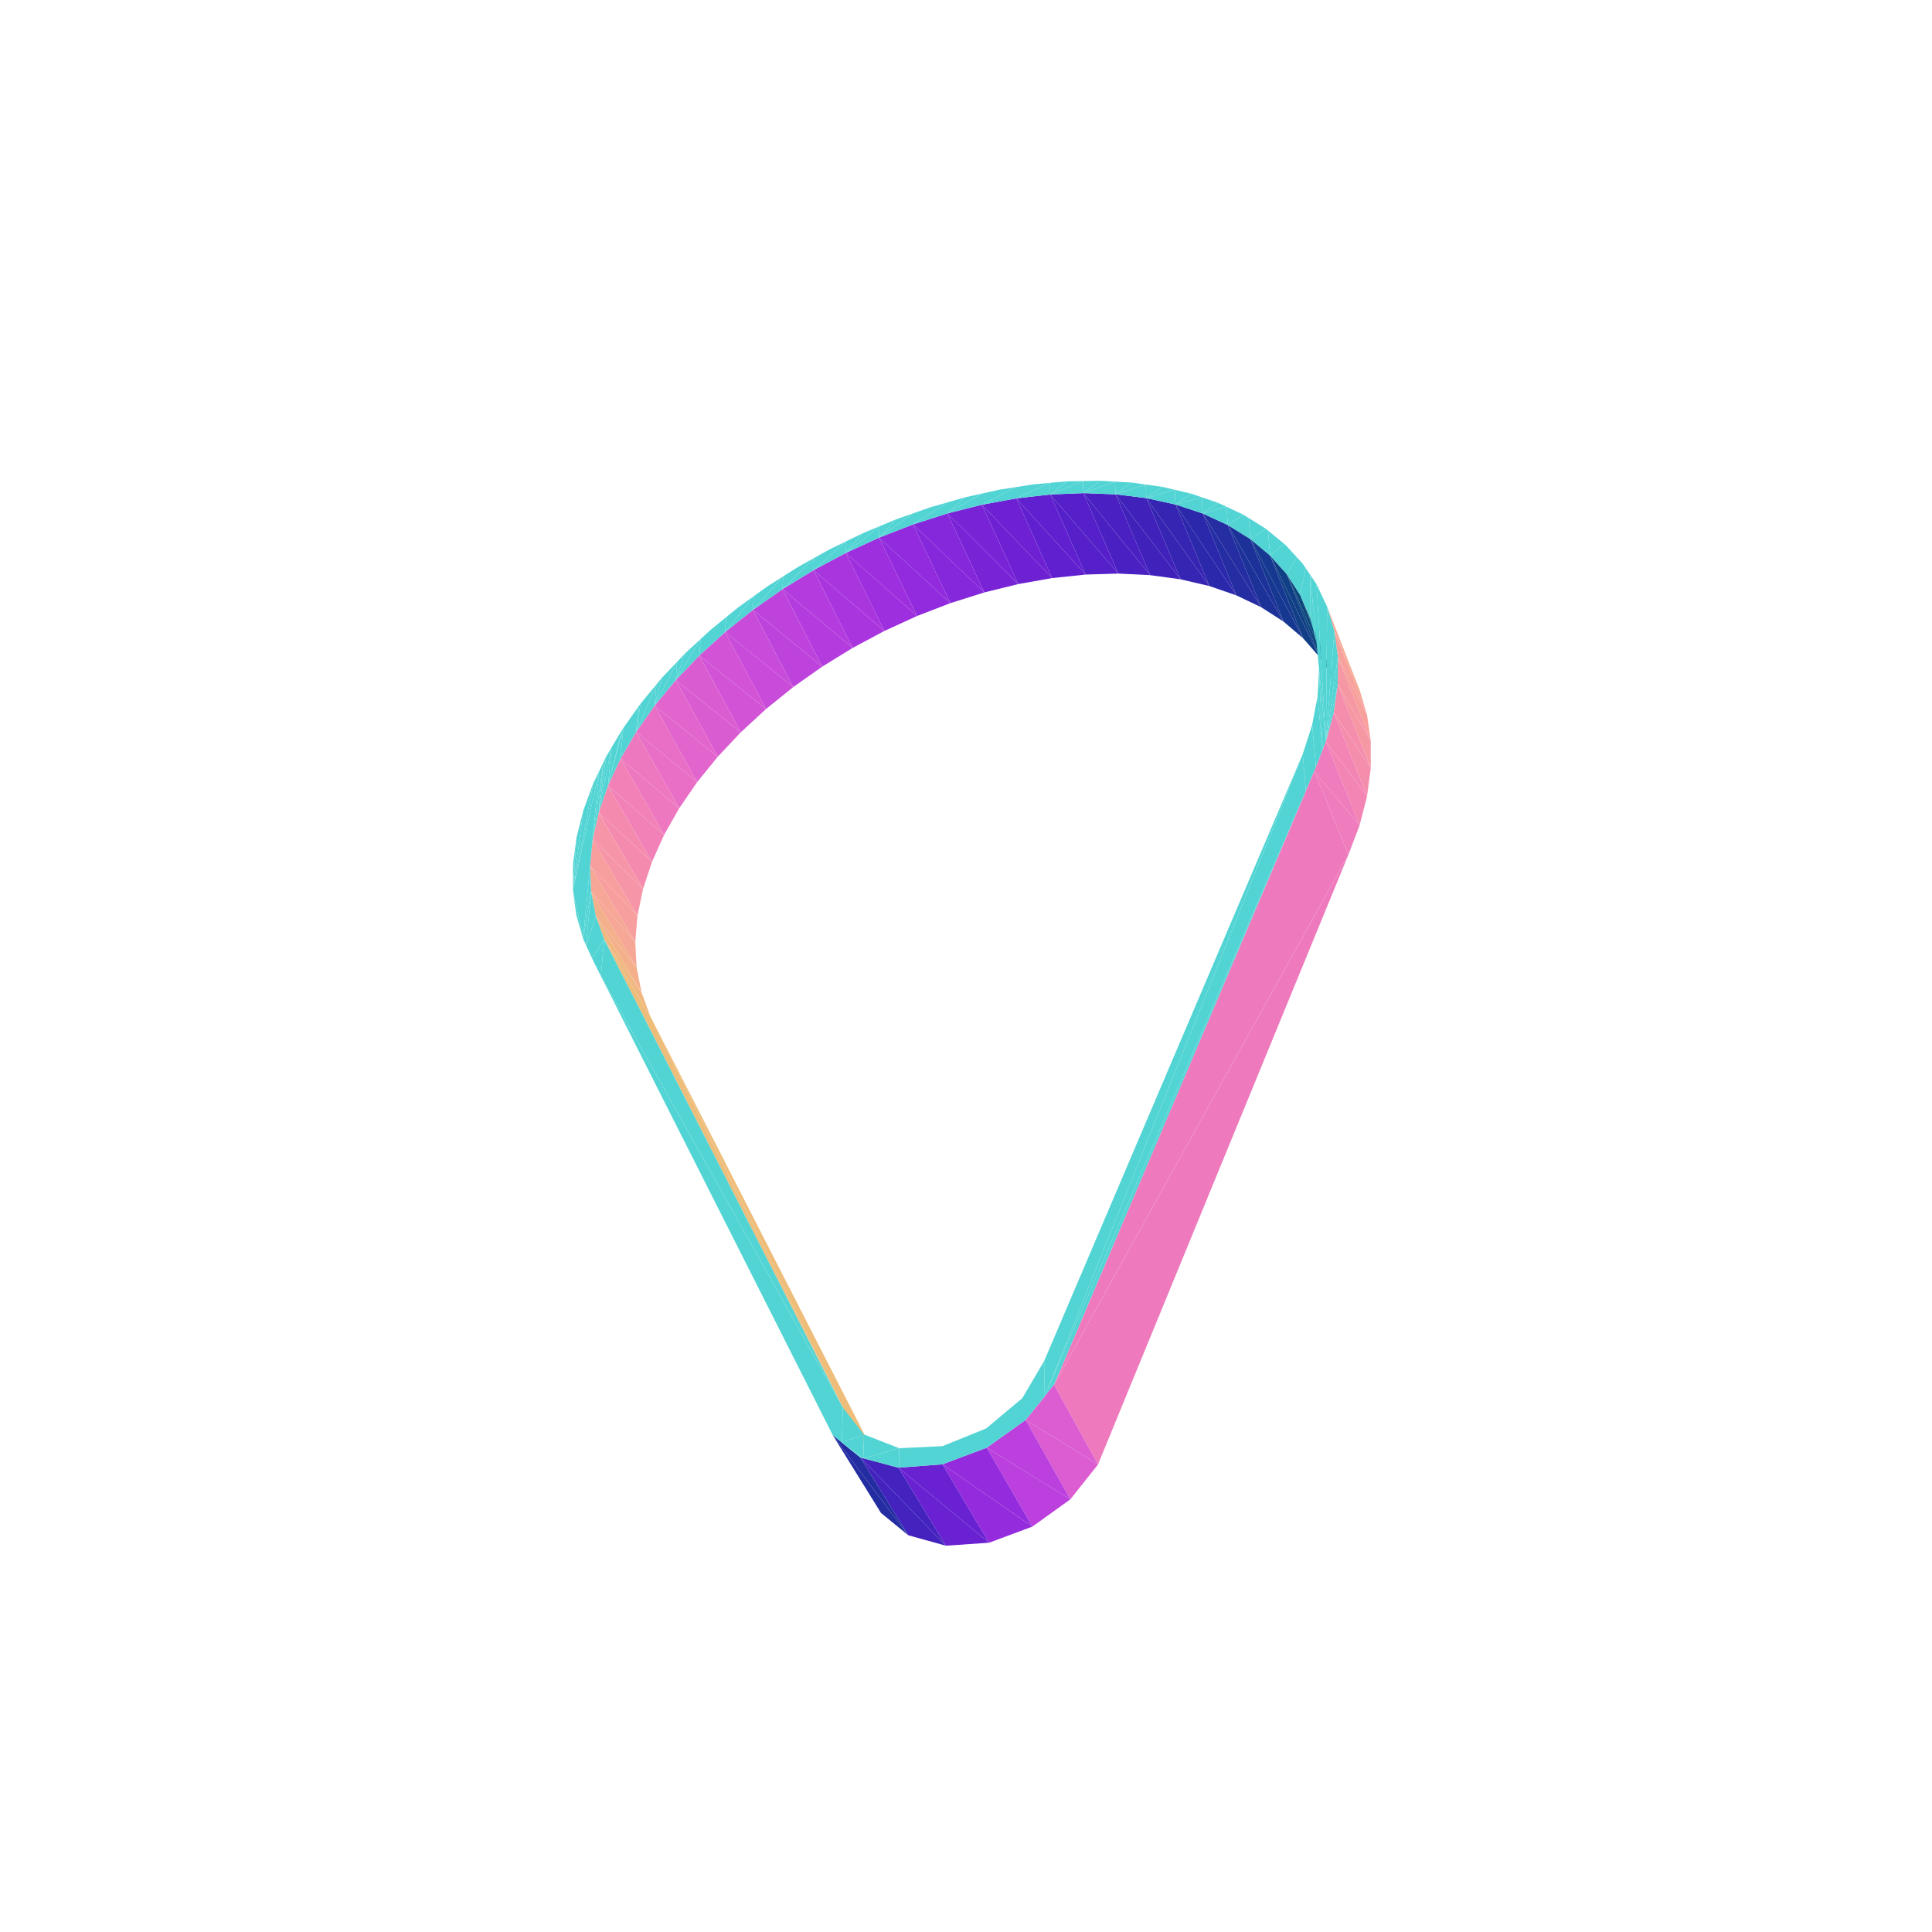
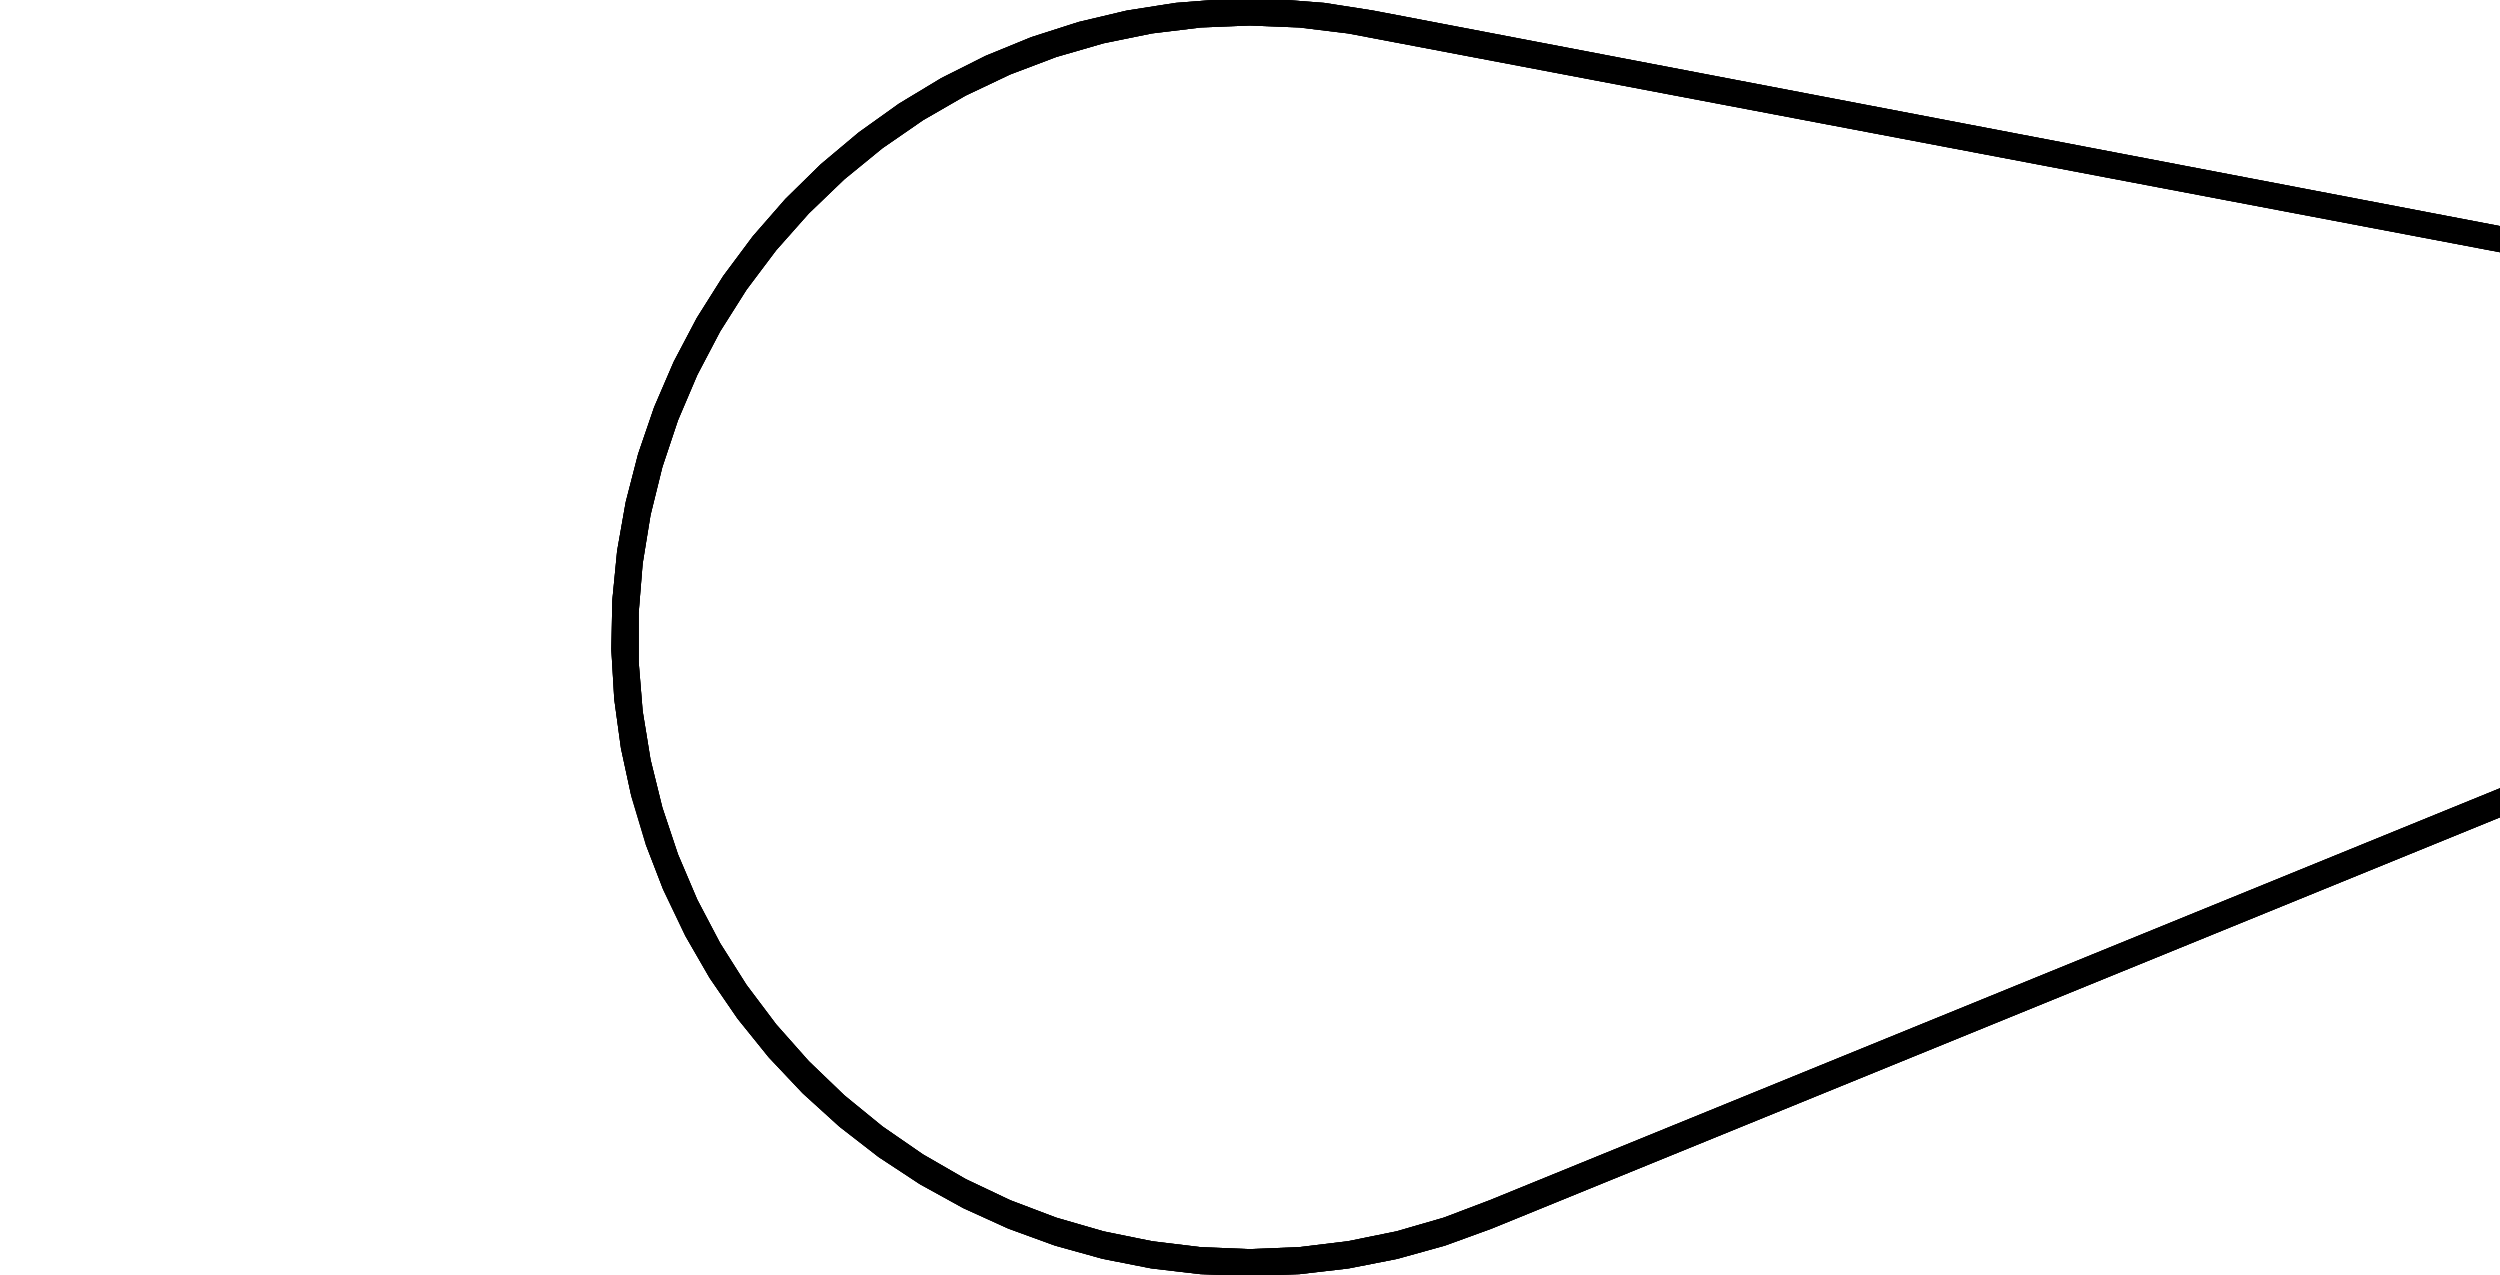
- <svg xmlns="http://www.w3.org/2000/svg" viewBox="-250 -250 500 500" width="500" height="500">
-   <path d="M-21.129,-86.706L-39.456,-102.442L-29.334,-82.324z" style="fill:rgb(169,53,222)" />
-   <path d="M-12.67,-90.58L-31.102,-106.899L-21.129,-86.706z" style="fill:rgb(157,47,222)" />
-   <path d="M-29.334,-82.324L-47.489,-97.519L-37.218,-77.47z" style="fill:rgb(180,60,222)" />
-   <path d="M-4.027,-93.913L-22.497,-110.853L-12.67,-90.58z" style="fill:rgb(145,43,221)" />
-   <path d="M-37.218,-77.47L-55.135,-92.168L-44.714,-72.183z" style="fill:rgb(190,67,220)" />
-   <path d="M4.73,-96.677L-13.71,-114.271L-4.027,-93.913z" style="fill:rgb(133,39,219)" />
-   <path d="M-44.714,-72.183L-62.329,-86.432L-51.758,-66.505z" style="fill:rgb(200,75,217)" />
-   <path d="M13.527,-98.844L-4.815,-117.122L4.73,-96.677z" style="fill:rgb(121,35,215)" />
-   <path d="M-21.129,-86.706L-31.102,-106.899L-39.456,-102.442z" style="fill:rgb(169,53,222)" />
-   <path d="M-12.67,-90.58L-22.497,-110.853L-31.102,-106.899z" style="fill:rgb(157,47,222)" />
-   <path d="M-29.334,-82.324L-39.456,-102.442L-47.489,-97.519z" style="fill:rgb(180,60,222)" />
-   <path d="M-51.758,-66.505L-69.008,-80.357L-58.289,-60.482z" style="fill:rgb(210,83,214)" />
-   <path d="M22.292,-100.392L4.117,-119.38L13.527,-98.844z" style="fill:rgb(109,33,211)" />
-   <path d="M-4.027,-93.913L-13.71,-114.271L-22.497,-110.853z" style="fill:rgb(145,43,221)" />
-   <path d="M-37.218,-77.47L-47.489,-97.519L-55.135,-92.168z" style="fill:rgb(190,67,220)" />
-   <path d="M4.73,-96.677L-4.815,-117.122L-13.71,-114.271z" style="fill:rgb(133,39,219)" />
-   <path d="M-44.714,-72.183L-55.135,-92.168L-62.329,-86.432z" style="fill:rgb(200,75,217)" />
-   <path d="M-39.456,-102.442L-31.001,-109.915L-35.301,-107.826zM-39.456,-102.442L-35.301,-107.826L-39.324,-105.583zM-31.102,-106.899L-26.794,-111.959L-31.001,-109.915z" style="fill:rgb(83,212,212)" />
-   <path d="M-58.289,-60.482L-75.112,-73.99L-64.247,-54.16z" style="fill:rgb(218,92,209)" />
-   <path d="M-31.102,-106.899L-22.426,-113.784L-26.794,-111.959zM-47.489,-97.519L-39.324,-105.583L-43.547,-103.227zM-47.489,-97.519L-43.547,-103.227L-47.322,-100.83zM-22.497,-110.853L-18.089,-115.596L-22.426,-113.784z" style="fill:rgb(83,212,212)" />
-   <path d="M30.95,-101.303L13.011,-121.022L22.292,-100.392z" style="fill:rgb(97,32,207)" />
-   <path d="M-39.456,-102.442L-31.102,-106.899L-31.001,-109.915zM-22.497,-110.853L-13.668,-117.152L-18.089,-115.596zM-31.102,-106.899L-22.497,-110.853L-22.426,-113.784zM-47.489,-97.519L-39.456,-102.442L-39.324,-105.583z" style="fill:rgb(83,212,212)" />
-   <path d="M13.527,-98.844L4.117,-119.38L-4.815,-117.122z" style="fill:rgb(121,35,215)" />
-   <path d="M-55.135,-92.168L-47.322,-100.83L-51.47,-98.196zM-55.135,-92.168L-51.47,-98.196L-54.93,-95.706z" style="fill:rgb(83,212,212)" />
-   <path d="M-51.758,-66.505L-62.329,-86.432L-69.008,-80.357z" style="fill:rgb(210,83,214)" />
-   <path d="M-13.71,-114.271L-9.249,-118.707L-13.668,-117.152zM-22.497,-110.853L-13.71,-114.271L-13.668,-117.152zM-55.135,-92.168L-47.489,-97.519L-47.322,-100.83zM-13.71,-114.271L-4.8,-119.985L-9.249,-118.707zM-62.329,-86.432L-54.93,-95.706L-59.013,-92.768zM-62.329,-86.432L-59.013,-92.768L-62.079,-90.269z" style="fill:rgb(83,212,212)" />
-   <path d="M-64.247,-54.16L-80.581,-67.382L-69.575,-47.59z" style="fill:rgb(225,101,204)" />
-   <path d="M-4.815,-117.122L-0.34,-121.267L-4.8,-119.985zM-13.71,-114.271L-4.815,-117.122L-4.8,-119.985zM-62.329,-86.432L-55.135,-92.168L-54.93,-95.706z" style="fill:rgb(83,212,212)" />
-   <path d="M22.292,-100.392L13.011,-121.022L4.117,-119.38z" style="fill:rgb(109,33,211)" />
-   <path d="M39.425,-101.56L21.791,-122.027L30.95,-101.303z" style="fill:rgb(85,32,201)" />
-   <path d="M-4.815,-117.122L4.105,-122.258L-0.34,-121.267z" style="fill:rgb(83,212,212)" />
-   <path d="M-58.289,-60.482L-69.008,-80.357L-75.112,-73.99z" style="fill:rgb(218,92,209)" />
-   <path d="M-69.008,-80.357L-62.079,-90.269L-66.115,-86.981zM-4.815,-117.122L4.117,-119.38L4.105,-122.258zM-69.008,-80.357L-66.115,-86.981L-68.704,-84.588zM-69.008,-80.357L-62.329,-86.432L-62.079,-90.269zM4.117,-119.38L8.571,-123.253L4.105,-122.258zM4.117,-119.38L12.97,-123.946L8.571,-123.253z" style="fill:rgb(83,212,212)" />
-   <path d="M30.95,-101.303L21.791,-122.027L13.011,-121.022z" style="fill:rgb(97,32,207)" />
-   <path d="M-69.575,-47.59L-85.362,-60.588L-74.22,-40.828z" style="fill:rgb(232,110,198)" />
-   <path d="M-75.112,-73.99L-68.704,-84.588L-72.721,-80.878z" style="fill:rgb(83,212,212)" />
-   <path d="M-64.247,-54.16L-75.112,-73.99L-80.581,-67.382z" style="fill:rgb(225,101,204)" />
-   <path d="M47.641,-101.154L30.38,-122.38L39.425,-101.56z" style="fill:rgb(74,32,194)" />
-   <path d="M4.117,-119.38L13.011,-121.022L12.97,-123.946zM-75.112,-73.99L-69.008,-80.357L-68.704,-84.588zM-75.112,-73.99L-72.721,-80.878L-74.742,-78.749zM13.011,-121.022L17.419,-124.647L12.97,-123.946zM13.011,-121.022L21.719,-125.033L17.419,-124.647zM-80.581,-67.382L-74.742,-78.749L-78.775,-74.5z" style="fill:rgb(83,212,212)" />
-   <path d="M39.425,-101.56L30.38,-122.38L21.791,-122.027z" style="fill:rgb(85,32,201)" />
-   <path d="M13.011,-121.022L21.791,-122.027L21.719,-125.033z" style="fill:rgb(83,212,212)" />
-   <path d="M-69.575,-47.59L-80.581,-67.382L-85.362,-60.588z" style="fill:rgb(232,110,198)" />
-   <path d="M-80.581,-67.382L-75.112,-73.99L-74.742,-78.749zM-80.581,-67.382L-78.775,-74.5L-80.128,-72.862z" style="fill:rgb(83,212,212)" />
-   <path d="M-74.22,-40.828L-89.402,-53.665L-78.131,-33.929z" style="fill:rgb(237,120,191)" />
-   <path d="M21.791,-122.027L26.133,-125.429L21.719,-125.033z" style="fill:rgb(83,212,212)" />
-   <path d="M55.52,-100.079L38.701,-122.069L47.641,-101.154z" style="fill:rgb(64,34,187)" />
-   <path d="M21.791,-122.027L30.276,-125.507L26.133,-125.429zM-85.362,-60.588L-80.128,-72.862L-84.227,-67.895z" style="fill:rgb(83,212,212)" />
-   <path d="M47.641,-101.154L38.701,-122.069L30.38,-122.38z" style="fill:rgb(74,32,194)" />
-   <path d="M-85.362,-60.588L-80.581,-67.382L-80.128,-72.862zM21.791,-122.027L30.38,-122.38L30.276,-125.507zM-85.362,-60.588L-84.227,-67.895L-84.796,-67.092z" style="fill:rgb(83,212,212)" />
-   <path d="M-74.22,-40.828L-85.362,-60.588L-89.402,-53.665z" style="fill:rgb(237,120,191)" />
-   <path d="M30.38,-122.38L34.644,-125.588L30.276,-125.507z" style="fill:rgb(83,212,212)" />
-   <path d="M-78.131,-33.929L-92.655,-46.672L-81.262,-26.954z" style="fill:rgb(241,129,183)" />
-   <path d="M30.38,-122.38L38.562,-125.363L34.644,-125.588z" style="fill:rgb(83,212,212)" />
-   <path d="M62.987,-98.333L46.677,-121.087L55.52,-100.079z" style="fill:rgb(54,37,179)" />
-   <path d="M-89.402,-53.665L-84.796,-67.092L-88.684,-61.595zM-89.402,-53.665L-85.362,-60.588L-84.796,-67.092zM30.38,-122.38L38.701,-122.069L38.562,-125.363z" style="fill:rgb(83,212,212)" />
-   <path d="M55.52,-100.079L46.677,-121.087L38.701,-122.069z" style="fill:rgb(64,34,187)" />
-   <path d="M38.701,-122.069L42.884,-125.114L38.562,-125.363z" style="fill:rgb(83,212,212)" />
-   <path d="M-78.131,-33.929L-89.402,-53.665L-92.655,-46.672z" style="fill:rgb(241,129,183)" />
-   <path d="M-92.655,-46.672L-88.684,-61.595L-89.026,-61.111z" style="fill:rgb(83,212,212)" />
-   <path d="M-81.262,-26.954L-95.076,-39.673L-83.572,-19.964z" style="fill:rgb(244,139,175)" />
-   <path d="M38.701,-122.069L46.499,-124.604L42.884,-125.114zM-92.655,-46.672L-89.026,-61.111L-91.735,-56.543z" style="fill:rgb(83,212,212)" />
-   <path d="M69.966,-95.921L54.23,-119.432L62.987,-98.333z" style="fill:rgb(44,40,171)" />
-   <path d="M-92.655,-46.672L-89.402,-53.665L-88.684,-61.595zM38.701,-122.069L46.677,-121.087L46.499,-124.604z" style="fill:rgb(83,212,212)" />
-   <path d="M62.987,-98.333L54.23,-119.432L46.677,-121.087z" style="fill:rgb(54,37,179)" />
-   <path d="M46.677,-121.087L50.781,-124L46.499,-124.604zM-95.076,-39.673L-91.735,-56.543L-93.124,-54.2z" style="fill:rgb(83,212,212)" />
-   <path d="M-81.262,-26.954L-92.655,-46.672L-95.076,-39.673z" style="fill:rgb(244,139,175)" />
-   <path d="M-95.076,-39.673L-93.124,-54.2L-93.838,-52.713zM46.677,-121.087L54.006,-123.244L50.781,-124z" style="fill:rgb(83,212,212)" />
-   <path d="M-83.572,-19.964L-96.63,-32.73L-85.024,-13.024z" style="fill:rgb(246,149,167)" />
-   <path d="M-95.076,-39.673L-92.655,-46.672L-91.735,-56.543z" style="fill:rgb(83,212,212)" />
-   <path d="M76.382,-92.853L61.284,-117.107L69.966,-95.921z" style="fill:rgb(36,45,162)" />
-   <path d="M46.677,-121.087L54.23,-119.432L54.006,-123.244zM-96.63,-32.73L-93.838,-52.713L-94.933,-50.433z" style="fill:rgb(83,212,212)" />
-   <path d="M69.966,-95.921L61.284,-117.107L54.23,-119.432z" style="fill:rgb(44,40,171)" />
-   <path d="M54.23,-119.432L58.266,-122.246L54.006,-123.244z" style="fill:rgb(83,212,212)" />
-   <path d="M-83.572,-19.964L-95.076,-39.673L-96.63,-32.73z" style="fill:rgb(246,149,167)" />
-   <path d="M54.23,-119.432L61.006,-121.31L58.266,-122.246zM-96.63,-32.73L-95.076,-39.673L-93.838,-52.713z" style="fill:rgb(83,212,212)" />
-   <path d="M-85.024,-13.024L-97.283,-25.912L-85.588,-6.201z" style="fill:rgb(247,158,158)" />
-   <path d="M-101.727,-19.679L-94.933,-50.433L-96.479,-47.214zM54.23,-119.432L61.284,-117.107L61.006,-121.31z" style="fill:rgb(83,212,212)" />
-   <path d="M82.163,-89.145L67.763,-114.122L76.382,-92.853z" style="fill:rgb(29,50,153)" />
-   <path d="M76.382,-92.853L67.763,-114.122L61.284,-117.107z" style="fill:rgb(36,45,162)" />
-   <path d="M61.284,-117.107L65.268,-119.853L61.006,-121.31zM-101.727,-19.679L-96.479,-47.214L-99.05,-40.21z" style="fill:rgb(83,212,212)" />
-   <path d="M-85.024,-13.024L-96.63,-32.73L-97.283,-25.912z" style="fill:rgb(247,158,158)" />
-   <path d="M61.284,-117.107L67.418,-118.846L65.268,-119.853z" style="fill:rgb(83,212,212)" />
-   <path d="M-85.588,-6.201L-97.012,-19.286L-85.241,0.437z" style="fill:rgb(246,167,149)" />
-   <path d="M61.284,-117.107L67.763,-114.122L67.418,-118.846zM-101.727,-19.679L-99.05,-40.21L-100.801,-33.245z" style="fill:rgb(83,212,212)" />
-   <path d="M87.239,-84.822L73.594,-110.491L82.163,-89.145z" style="fill:rgb(22,56,144)" />
-   <path d="M67.763,-114.122L71.72,-116.831L67.418,-118.846z" style="fill:rgb(83,212,212)" />
-   <path d="M82.163,-89.145L73.594,-110.491L67.763,-114.122z" style="fill:rgb(29,50,153)" />
-   <path d="M-85.588,-6.201L-97.283,-25.912L-97.012,-19.286z" style="fill:rgb(246,167,149)" />
-   <path d="M67.763,-114.122L73.163,-115.931L71.72,-116.831zM-101.727,-19.679L-100.801,-33.245L-101.701,-26.381zM67.763,-114.122L73.594,-110.491L73.163,-115.931z" style="fill:rgb(83,212,212)" />
-   <path d="M-85.241,0.437L-95.799,-12.923L-83.968,6.82z" style="fill:rgb(244,175,139)" />
-   <path d="M-101.727,-19.679L-99.092,-7.039L-94.933,-50.433z" style="fill:rgb(83,212,212)" />
-   <path d="M91.545,-79.913L78.705,-106.237L87.239,-84.822z" style="fill:rgb(17,63,134)" />
-   <path d="M73.594,-110.491L77.553,-113.194L73.163,-115.931z" style="fill:rgb(83,212,212)" />
-   <path d="M87.239,-84.822L78.705,-106.237L73.594,-110.491z" style="fill:rgb(22,56,144)" />
-   <path d="M-85.241,0.437L-97.012,-19.286L-95.799,-12.923z" style="fill:rgb(244,175,139)" />
-   <path d="M73.594,-110.491L78.162,-112.693L77.553,-113.194zM73.594,-110.491L78.705,-106.237L78.162,-112.693z" style="fill:rgb(83,212,212)" />
-   <path d="M-83.968,6.82L-93.637,-6.892L-81.762,12.879z" style="fill:rgb(241,183,129)" />
-   <path d="M95.02,-74.456L83.032,-101.39L91.545,-79.913z" style="fill:rgb(13,71,125)" />
-   <path d="M78.705,-106.237L82.336,-109.262L78.162,-112.693zM-99.092,-7.039L-97.012,-19.286L-97.283,-25.912z" style="fill:rgb(83,212,212)" />
-   <path d="M91.545,-79.913L83.032,-101.39L78.705,-106.237z" style="fill:rgb(17,63,134)" />
-   <path d="M-83.968,6.82L-95.799,-12.923L-93.637,-6.892z" style="fill:rgb(241,183,129)" />
-   <path d="M-101.727,-19.679L-100.858,-13.203L-99.092,-7.039zM83.032,-101.39L82.704,-108.96L82.336,-109.262zM78.705,-106.237L83.032,-101.39L82.336,-109.262zM-98.332,-5.378L-95.799,-12.923L-97.012,-19.286zM83.032,-101.39L85.615,-105.786L82.704,-108.96z" style="fill:rgb(83,212,212)" />
-   <path d="M97.611,-68.495L86.512,-95.984L95.02,-74.456z" style="fill:rgb(10,79,115)" />
-   <path d="M-99.092,-7.039L-98.332,-5.378L-97.012,-19.286z" style="fill:rgb(83,212,212)" />
-   <path d="M95.02,-74.456L86.512,-95.984L83.032,-101.39z" style="fill:rgb(13,71,125)" />
-   <path d="M86.512,-95.984L87.111,-104.155L85.615,-105.786zM-99.092,-7.039L-99.084,-7.014L-98.332,-5.378zM83.032,-101.39L86.512,-95.984L85.615,-105.786zM-98.332,-5.378L-96.811,-2.068L-95.799,-12.923zM-96.811,-2.068L-93.637,-6.892L-95.799,-12.923zM86.512,-95.984L87.878,-103.019L87.111,-104.155z" style="fill:rgb(83,212,212)" />
-   <path d="M97.611,-68.495L89.091,-90.065L86.512,-95.984z" style="fill:rgb(10,79,115)" />
-   <path d="M101.902,-71.355L95.325,-86.669L103.781,-65.023z" style="fill:rgb(246,168,147)" />
-   <path d="M89.091,-90.065L89.054,-101.275L87.878,-103.019zM86.512,-95.984L89.091,-90.065L87.878,-103.019zM-96.811,-2.068L-94.496,2.595L-93.637,-6.892zM-96.811,-2.068L-96.402,-1.179L-94.496,2.595z" style="fill:rgb(83,212,212)" />
-   <path d="M101.902,-71.355L93.47,-92.967L95.325,-86.669z" style="fill:rgb(246,168,147)" />
-   <path d="M103.781,-65.023L96.244,-79.968L104.741,-58.301z" style="fill:rgb(247,160,156)" />
-   <path d="M89.091,-90.065L90.721,-83.685L89.054,-101.275z" style="fill:rgb(83,212,212)" />
-   <path d="M103.781,-65.023L95.325,-86.669L96.244,-79.968z" style="fill:rgb(247,160,156)" />
-   <path d="M93.145,-58.104L90.717,-98.811L89.054,-101.275z" style="fill:rgb(83,212,212)" />
-   <path d="M104.741,-58.301L96.197,-72.924L104.753,-51.246z" style="fill:rgb(246,151,164)" />
-   <path d="M93.145,-58.104L93.47,-92.967L90.717,-98.811z" style="fill:rgb(83,212,212)" />
-   <path d="M104.741,-58.301L96.244,-79.968L96.197,-72.924z" style="fill:rgb(246,151,164)" />
-   <path d="M104.753,-51.246L95.164,-65.603L103.796,-43.926z" style="fill:rgb(245,142,173)" />
-   <path d="M93.145,-58.104L95.325,-86.669L93.47,-92.967z" style="fill:rgb(83,212,212)" />
-   <path d="M104.753,-51.246L96.197,-72.924L95.164,-65.603z" style="fill:rgb(245,142,173)" />
-   <path d="M93.145,-58.104L96.244,-79.968L95.325,-86.669z" style="fill:rgb(83,212,212)" />
-   <path d="M103.796,-43.926L93.137,-58.074L101.862,-36.411z" style="fill:rgb(243,133,180)" />
-   <path d="M93.145,-58.104L96.197,-72.924L96.244,-79.968z" style="fill:rgb(83,212,212)" />
-   <path d="M103.796,-43.926L95.164,-65.603L93.137,-58.074z" style="fill:rgb(243,133,180)" />
-   <path d="M92.289,-55.924L91.364,-76.902L90.991,-69.783z" style="fill:rgb(83,212,212)" />
-   <path d="M101.862,-36.411L90.118,-50.415L98.954,-28.778z" style="fill:rgb(239,124,188)" />
-   <path d="M93.145,-58.104L95.164,-65.603L96.197,-72.924zM92.289,-55.924L93.145,-58.104L91.364,-76.902z" style="fill:rgb(83,212,212)" />
-   <path d="M101.862,-36.411L93.137,-58.074L90.118,-50.415z" style="fill:rgb(239,124,188)" />
-   <path d="M90.577,-51.58L90.991,-69.783L89.586,-62.403zM90.577,-51.58L92.289,-55.924L90.991,-69.783z" style="fill:rgb(83,212,212)" />
-   <path d="M-81.762,12.879L-93.637,-6.892L-31.866,114.274z" style="fill:rgb(238,189,122)" />
-   <path d="M92.289,-55.924L93.137,-58.074L93.145,-58.104zM87.981,-45.376L89.586,-62.403L87.145,-54.841zM87.981,-45.376L90.577,-51.58L89.586,-62.403zM87.981,-45.376L90.118,-50.415L90.577,-51.58zM-94.496,2.595L-31.866,114.274L-93.637,-6.892z" style="fill:rgb(83,212,212)" />
-   <path d="M98.954,-28.778L90.118,-50.415L22.804,108.354z" style="fill:rgb(238,122,189)" />
-   <path d="M-81.762,12.879L-31.866,114.274L-19.531,134.414z" style="fill:rgb(238,189,122)" />
-   <path d="M20.385,111.349L87.981,-45.376L87.145,-54.841zM-94.496,2.595L-32.117,123.357L-31.866,114.274zM-94.496,2.595L-34.446,121.483L-32.117,123.357z" style="fill:rgb(83,212,212)" />
-   <path d="M98.954,-28.778L22.804,108.354L34.164,129.009z" style="fill:rgb(238,122,189)" />
-   <path d="M20.385,111.349L87.145,-54.841L20.224,102.243zM20.385,111.349L22.804,108.354L87.981,-45.376z" style="fill:rgb(83,212,212)" />
-   <path d="M-14.934,147.327L-34.446,121.483L-21.992,141.567z" style="fill:rgb(35,45,161)" />
-   <path d="M-5.22,150.024L-27.331,127.208L-14.934,147.327z" style="fill:rgb(67,34,190)" />
-   <path d="M-14.934,147.327L-27.331,127.208L-34.446,121.483z" style="fill:rgb(35,45,161)" />
-   <path d="M-32.117,123.357L-26.425,121.229L-31.866,114.274z" style="fill:rgb(83,212,212)" />
-   <path d="M5.961,149.256L-17.48,129.832L-5.22,150.024z" style="fill:rgb(106,33,210)" />
-   <path d="M34.164,129.009L15.432,117.48L27.007,138.025z" style="fill:rgb(219,93,209)" />
-   <path d="M17.187,145.081L-6.097,128.96L5.961,149.256z" style="fill:rgb(148,44,221)" />
-   <path d="M-32.117,123.357L-26.566,127.412L-26.425,121.229z" style="fill:rgb(83,212,212)" />
-   <path d="M27.007,138.025L5.369,124.662L17.187,145.081z" style="fill:rgb(187,64,221)" />
-   <path d="M-5.22,150.024L-17.48,129.832L-27.331,127.208z" style="fill:rgb(67,34,190)" />
-   <path d="M-32.117,123.357L-27.331,127.208L-26.566,127.412zM-26.566,127.412L-17.303,124.794L-26.425,121.229z" style="fill:rgb(83,212,212)" />
-   <path d="M34.164,129.009L22.804,108.354L15.432,117.48z" style="fill:rgb(219,93,209)" />
-   <path d="M5.961,149.256L-6.097,128.96L-17.48,129.832z" style="fill:rgb(106,33,210)" />
-   <path d="M-26.566,127.412L-17.378,129.824L-17.303,124.794z" style="fill:rgb(83,212,212)" />
-   <path d="M27.007,138.025L15.432,117.48L5.369,124.662z" style="fill:rgb(187,64,221)" />
-   <path d="M17.187,145.081L5.369,124.662L-6.097,128.96z" style="fill:rgb(148,44,221)" />
-   <path d="M-26.566,127.412L-17.48,129.832L-17.378,129.824zM14.647,118.04L20.224,102.243L14.569,111.844zM-17.378,129.824L-6.072,124.258L-17.303,124.794zM14.647,118.04L20.385,111.349L20.224,102.243zM-17.378,129.824L-6.097,128.96L-6.072,124.258zM5.266,124.7L14.569,111.844L5.243,119.664zM-6.097,128.96L5.243,119.664L-6.072,124.258zM5.266,124.7L14.647,118.04L14.569,111.844zM14.647,118.04L15.432,117.48L20.385,111.349zM-6.097,128.96L5.266,124.7L5.243,119.664zM5.266,124.7L5.369,124.662L14.647,118.04z" style="fill:rgb(83,212,212)" />
+ <svg xmlns="http://www.w3.org/2000/svg" baseProfile="tiny" height="51.98mm" width="101.953mm" viewBox="0 0 101.953 51.98" version="1.1" stroke="black" stroke-width=".1" fill="none">
+   <path fill="#000000" stroke="#000000" d="M27.103 36.288 L26.377 34.407 L25.798 32.476 L25.372 30.505 L25.099 28.507 L24.981 26.494 L25.021 24.478 L25.216 22.472 L25.566 20.486 L26.069 18.533 L26.722 16.626 L27.52 14.774 L28.46 12.99 L29.535 11.284 L30.739 9.667 L32.065 8.148 L33.504 6.736 L35.049 5.44 L36.689 4.268 L38.416 3.226 L40.218 2.321 L42.084 1.558 L44.004 0.943 L45.966 0.478 L47.958 0.166 L49.968 0.01 L51.985 0.01 L53.995 0.166 L55.987 0.478 L123.046 13.305 L124.865 14.356 L126.216 15.965 L126.935 17.94 L126.935 20.041 L126.216 22.015 L124.865 23.625 L123.046 24.675 L60.81 50.059 L58.915 50.749 L56.973 51.289 L54.994 51.678 L52.991 51.912 L50.977 51.99 L48.962 51.912 L46.959 51.678 L44.981 51.289 L43.038 50.749 L41.143 50.059 L39.308 49.225 L37.542 48.251 L35.858 47.143 L34.264 45.907 L32.771 44.552 L31.387 43.086 L30.121 41.516 L28.981 39.854 L27.973 38.107 M27.601 34.855 L28.39 36.708 L28.636 37.177 L29.326 38.49 L30.063 39.656 L30.402 40.192 L31.548 41.716 L31.611 41.801 L32.947 43.308 L33.085 43.441 L34.399 44.703 L34.704 44.953 L35.958 45.976 L36.409 46.288 L37.615 47.12 L38.191 47.452 L39.359 48.127 L40.04 48.45 L41.177 48.99 L41.945 49.281 L43.06 49.704 L43.897 49.946 L44.994 50.264 L45.883 50.445 L46.966 50.666 L47.893 50.779 L48.965 50.909 L49.913 50.947 L50.977 50.99 L51.933 50.952 L52.988 50.909 L53.94 50.794 L54.987 50.666 L55.922 50.475 L56.959 50.264 L57.868 50.001 L58.893 49.704 L59.766 49.373 L60.776 48.99 L120.276 24.727 L122.836 23.683 L123.031 23.604 L124.729 22.369 L124.9 22.073 L125.779 20.551 L125.826 20.111 L125.999 18.462 L125.858 18.03 L125.35 16.465 L125.013 16.09 L123.945 14.905 L123.174 14.561 L122.027 14.051 L120.152 13.694 L54.99 1.315 L54.987 1.314 L52.996 1.072 L52.988 1.071 L50.985 0.991 L50.977 0.99 L48.967 1.071 L48.965 1.071 L46.966 1.314 L46.954 1.316 L44.994 1.717 L44.958 1.727 L43.06 2.277 L42.992 2.303 L41.177 2.991 L41.065 3.044 L39.359 3.854 L39.19 3.951 L37.615 4.86 L37.377 5.025 L35.958 6.004 L35.636 6.267 L34.399 7.277 L33.977 7.683 L32.947 8.672 L32.406 9.282 L31.611 10.179 L30.931 11.084 L30.402 11.789 L29.555 13.128 L29.326 13.49 L28.39 15.273 L28.224 15.663 L27.601 17.125 L26.964 19.035 L26.482 20.99 L26.306 22.069 L26.159 22.977 L26.151 23.077 L26.111 23.569 L26.081 23.946 L26.056 24.246 L26.037 24.491 L26.02 24.695 L26.006 24.869 L25.997 24.984 L25.997 25.014 L25.997 25.131 L25.997 25.236 L25.997 25.331 L25.997 25.418 L25.997 25.499 L25.997 25.573 L25.997 25.642 L25.997 26.358 L25.997 26.371 L25.997 26.389 L25.997 26.409 L25.997 26.43 L25.997 26.449 L25.997 26.465 L25.997 26.476 L25.997 26.997 L26.011 27.172 L26.016 27.234 L26.021 27.3 L26.027 27.372 L26.033 27.449 L26.04 27.533 L26.048 27.624 L26.056 27.725 L26.065 27.837 L26.075 27.963 L26.086 28.105 L26.1 28.268 L26.115 28.457 L26.133 28.68 L26.154 28.947 L26.159 29.004 L26.216 29.357 L26.311 29.937 L26.447 30.778 L26.482 30.991 L26.964 32.946 z" />
+   <path fill="#000000" stroke="#000000" d="M25.372 30.505 L25.372 30.505 L25.798 32.476 L25.798 32.476 z" />
+   <path fill="#000000" stroke="#000000" d="M26.377 34.407 L26.377 34.407 L25.798 32.476 L25.798 32.476 z" />
+   <path fill="#000000" stroke="#000000" d="M28.39 36.708 L28.39 36.708 L27.601 34.855 L27.601 34.855 z" />
+   <path fill="#000000" stroke="#000000" d="M30.121 41.516 L30.121 41.516 L31.387 43.086 L31.387 43.086 z" />
+   <path fill="#000000" stroke="#000000" d="M30.402 40.192 L30.402 40.192 L30.063 39.656 L29.326 38.49 L29.326 38.49 L30.063 39.656 z" />
+   <path fill="#000000" stroke="#000000" d="M34.264 45.907 L34.264 45.907 L35.858 47.143 L35.858 47.143 z" />
+   <path fill="#000000" stroke="#000000" d="M34.399 44.703 L34.399 44.703 L34.704 44.953 L35.958 45.976 L35.958 45.976 L34.704 44.953 z" />
+   <path fill="#000000" stroke="#000000" d="M37.542 48.251 L37.542 48.251 L35.858 47.143 L35.858 47.143 z" />
+   <path fill="#000000" stroke="#000000" d="M39.308 49.225 L39.308 49.225 L41.143 50.059 L41.143 50.059 z" />
+   <path fill="#000000" stroke="#000000" d="M43.06 49.704 L43.06 49.704 L43.897 49.946 L44.994 50.264 L44.994 50.264 L43.897 49.946 z" />
+   <path fill="#000000" stroke="#000000" d="M43.038 50.749 L43.038 50.749 L44.981 51.289 L44.981 51.289 z" />
+   <path fill="#000000" stroke="#000000" d="M46.959 51.678 L46.959 51.678 L48.962 51.912 L48.962 51.912 z" />
+   <path fill="#000000" stroke="#000000" d="M46.966 50.666 L46.966 50.666 L47.893 50.779 L48.965 50.909 L48.965 50.909 L47.893 50.779 z" />
+   <path fill="#000000" stroke="#000000" d="M50.977 50.99 L50.977 50.99 L51.933 50.952 L52.988 50.909 L52.988 50.909 L51.933 50.952 z" />
+   <path fill="#000000" stroke="#000000" d="M54.987 50.666 L54.987 50.666 L53.94 50.794 L52.988 50.909 L52.988 50.909 L53.94 50.794 z" />
+   <path fill="#000000" stroke="#000000" d="M50.977 51.99 L50.977 51.99 L52.991 51.912 L52.991 51.912 z" />
+   <path fill="#000000" stroke="#000000" d="M58.893 49.704 L58.893 49.704 L57.868 50.001 L56.959 50.264 L56.959 50.264 L57.868 50.001 z" />
+   <path fill="#000000" stroke="#000000" d="M58.915 50.749 L58.915 50.749 L60.81 50.059 L60.81 50.059 z" />
+   <path fill="#000000" stroke="#000000" d="M60.776 48.99 L60.776 48.99 L59.766 49.373 L58.893 49.704 L58.893 49.704 L59.766 49.373 z" />
+   <path fill="#000000" stroke="#000000" d="M54.987 1.314 L54.987 1.314 L54.99 1.315 L120.152 13.694 L122.027 14.051 L122.027 14.051 L120.152 13.694 L54.99 1.315 z" />
+   <path fill="#000000" stroke="#000000" d="M125.779 20.551 L125.779 20.551 L125.826 20.111 L125.999 18.462 L125.999 18.462 L125.826 20.111 z" />
+   <path fill="#000000" stroke="#000000" d="M123.945 14.905 L123.945 14.905 L125.013 16.09 L125.35 16.465 L125.35 16.465 L125.013 16.09 z" />
+   <path fill="#000000" stroke="#000000" d="M126.216 15.965 L126.216 15.965 L124.865 14.356 L124.865 14.356 z" />
+   <path fill="#000000" stroke="#000000" d="M123.046 13.305 L123.046 13.305 L55.987 0.478 L55.987 0.478 z" />
+   <path fill="#000000" stroke="#000000" d="M123.031 23.604 L123.031 23.604 L122.836 23.683 L120.276 24.727 L60.776 48.99 L60.776 48.99 L120.276 24.727 L122.836 23.683 z" />
+   <path fill="#000000" stroke="#000000" d="M29.326 13.49 L29.326 13.49 L29.555 13.128 L30.402 11.789 L30.402 11.789 L29.555 13.128 z" />
+   <path fill="#000000" stroke="#000000" d="M46.966 1.314 L46.966 1.314 L46.954 1.316 L44.994 1.717 L44.994 1.717 L46.954 1.316 z" />
+   <path fill="#000000" stroke="#000000" d="M43.06 2.277 L43.06 2.277 L44.958 1.727 L44.994 1.717 L44.994 1.717 L44.958 1.727 z" />
+   <path fill="#000000" stroke="#000000" d="M41.177 2.991 L41.177 2.991 L42.992 2.303 L43.06 2.277 L43.06 2.277 L42.992 2.303 z" />
+   <path fill="#000000" stroke="#000000" d="M40.218 2.321 L40.218 2.321 L38.416 3.226 L38.416 3.226 z" />
+   <path fill="#000000" stroke="#000000" d="M39.359 3.854 L39.359 3.854 L41.065 3.044 L41.177 2.991 L41.177 2.991 L41.065 3.044 z" />
+   <path fill="#000000" stroke="#000000" d="M35.049 5.44 L35.049 5.44 L33.504 6.736 L33.504 6.736 z" />
+   <path fill="#000000" stroke="#000000" d="M35.958 6.004 L35.958 6.004 L35.636 6.267 L34.399 7.277 L34.399 7.277 L35.636 6.267 z" />
+   <path fill="#000000" stroke="#000000" d="M49.968 0.01 L49.968 0.01 L47.958 0.166 L47.958 0.166 z" />
+   <path fill="#000000" stroke="#000000" d="M30.739 9.667 L30.739 9.667 L29.535 11.284 L29.535 11.284 z" />
+   <path fill="#000000" stroke="#000000" d="M28.39 15.273 L28.39 15.273 L29.326 13.49 L29.326 13.49 z" />
+   <path fill="#000000" stroke="#000000" d="M27.52 14.774 L27.52 14.774 L26.722 16.626 L26.722 16.626 z" />
+   <path fill="#000000" stroke="#000000" d="M27.601 17.125 L27.601 17.125 L28.224 15.663 L28.39 15.273 L28.39 15.273 L28.224 15.663 z" />
+   <path fill="#000000" stroke="#000000" d="M28.46 12.99 L28.46 12.99 L27.52 14.774 L27.52 14.774 z" />
+   <path fill="#000000" stroke="#000000" d="M26.964 19.035 L26.964 19.035 L27.601 17.125 L27.601 17.125 z" />
+   <path fill="#000000" stroke="#000000" d="M26.159 22.977 L26.159 22.977 L26.151 23.077 L26.111 23.569 L26.081 23.946 L26.056 24.246 L26.037 24.491 L26.02 24.695 L26.006 24.869 L25.997 24.984 L25.997 24.984 L26.006 24.869 L26.02 24.695 L26.037 24.491 L26.056 24.246 L26.081 23.946 L26.111 23.569 L26.151 23.077 z" />
+   <path fill="#000000" stroke="#000000" d="M25.997 24.984 L25.997 24.984 L25.997 25.014 L25.997 25.131 L25.997 25.236 L25.997 25.331 L25.997 25.418 L25.997 25.499 L25.997 25.573 L25.997 25.642 L25.997 26.358 L25.997 26.371 L25.997 26.389 L25.997 26.409 L25.997 26.43 L25.997 26.449 L25.997 26.465 L25.997 26.476 L25.997 26.997 L25.997 26.997 L25.997 26.476 L25.997 26.465 L25.997 26.449 L25.997 26.43 L25.997 26.409 L25.997 26.389 L25.997 26.371 L25.997 26.358 L25.997 25.642 L25.997 25.573 L25.997 25.499 L25.997 25.418 L25.997 25.331 L25.997 25.236 L25.997 25.131 L25.997 25.014 z" />
+   <path fill="#000000" stroke="#000000" d="M26.159 29.004 L26.159 29.004 L26.216 29.357 L26.311 29.937 L26.447 30.778 L26.482 30.991 L26.482 30.991 L26.447 30.778 L26.311 29.937 L26.216 29.357 z" />
+   <path fill="#000000" stroke="#000000" d="M25.099 28.507 L25.099 28.507 L25.372 30.505 L25.372 30.505 z" />
+   <path fill="#000000" stroke="#000000" d="M26.964 32.946 L26.964 32.946 L26.482 30.991 L26.482 30.991 z" />
+   <path fill="#000000" stroke="#000000" d="M34.399 44.703 L34.399 44.703 L33.085 43.441 L32.947 43.308 L32.947 43.308 L33.085 43.441 z" />
+   <path fill="#000000" stroke="#000000" d="M25.997 26.997 L25.997 26.997 L26.011 27.171 L26.016 27.234 L26.021 27.3 L26.027 27.372 L26.033 27.449 L26.04 27.533 L26.048 27.624 L26.056 27.725 L26.065 27.837 L26.075 27.963 L26.086 28.105 L26.1 28.268 L26.115 28.457 L26.133 28.68 L26.154 28.947 L26.159 29.004 L26.159 29.004 L26.154 28.947 L26.133 28.68 L26.115 28.457 L26.1 28.268 L26.086 28.105 L26.075 27.963 L26.065 27.837 L26.056 27.725 L26.048 27.624 L26.04 27.533 L26.033 27.449 L26.027 27.372 L26.021 27.3 L26.016 27.234 L26.011 27.171 z" />
+   <path fill="#000000" stroke="#000000" d="M24.981 26.494 L24.981 26.494 L25.099 28.507 L25.099 28.507 z" />
+   <path fill="#000000" stroke="#000000" d="M25.021 24.478 L25.021 24.478 L24.981 26.494 L24.981 26.494 z" />
+   <path fill="#000000" stroke="#000000" d="M25.216 22.472 L25.216 22.472 L25.021 24.478 L25.021 24.478 z" />
+   <path fill="#000000" stroke="#000000" d="M26.482 20.99 L26.482 20.99 L26.306 22.069 L26.159 22.977 L26.159 22.977 L26.306 22.069 z" />
+   <path fill="#000000" stroke="#000000" d="M25.566 20.486 L25.566 20.486 L25.216 22.472 L25.216 22.472 z" />
+   <path fill="#000000" stroke="#000000" d="M26.482 20.99 L26.482 20.99 L26.964 19.035 L26.964 19.035 z" />
+   <path fill="#000000" stroke="#000000" d="M26.069 18.533 L26.069 18.533 L25.566 20.486 L25.566 20.486 z" />
+   <path fill="#000000" stroke="#000000" d="M26.069 18.533 L26.069 18.533 L26.722 16.626 L26.722 16.626 z" />
+   <path fill="#000000" stroke="#000000" d="M28.46 12.99 L28.46 12.99 L29.535 11.284 L29.535 11.284 z" />
+   <path fill="#000000" stroke="#000000" d="M31.611 10.179 L31.611 10.179 L30.931 11.084 L30.402 11.789 L30.402 11.789 L30.931 11.084 z" />
+   <path fill="#000000" stroke="#000000" d="M32.947 8.672 L32.947 8.672 L32.406 9.282 L31.611 10.179 L31.611 10.179 L32.406 9.282 z" />
+   <path fill="#000000" stroke="#000000" d="M32.065 8.148 L32.065 8.148 L30.739 9.667 L30.739 9.667 z" />
+   <path fill="#000000" stroke="#000000" d="M32.947 8.672 L32.947 8.672 L33.977 7.683 L34.399 7.277 L34.399 7.277 L33.977 7.683 z" />
+   <path fill="#000000" stroke="#000000" d="M32.065 8.148 L32.065 8.148 L33.504 6.736 L33.504 6.736 z" />
+   <path fill="#000000" stroke="#000000" d="M36.689 4.268 L36.689 4.268 L35.049 5.44 L35.049 5.44 z" />
+   <path fill="#000000" stroke="#000000" d="M37.615 4.86 L37.615 4.86 L37.377 5.025 L35.958 6.004 L35.958 6.004 L37.377 5.025 z" />
+   <path fill="#000000" stroke="#000000" d="M36.689 4.268 L36.689 4.268 L38.416 3.226 L38.416 3.226 z" />
+   <path fill="#000000" stroke="#000000" d="M37.615 4.86 L37.615 4.86 L39.19 3.951 L39.359 3.854 L39.359 3.854 L39.19 3.951 z" />
+   <path fill="#000000" stroke="#000000" d="M42.084 1.558 L42.084 1.558 L40.218 2.321 L40.218 2.321 z" />
+   <path fill="#000000" stroke="#000000" d="M44.004 0.943 L44.004 0.943 L42.084 1.558 L42.084 1.558 z" />
+   <path fill="#000000" stroke="#000000" d="M45.966 0.478 L45.966 0.478 L44.004 0.943 L44.004 0.943 z" />
+   <path fill="#000000" stroke="#000000" d="M45.966 0.478 L45.966 0.478 L47.958 0.166 L47.958 0.166 z" />
+   <path fill="#000000" stroke="#000000" d="M48.965 1.071 L48.965 1.071 L46.966 1.314 L46.966 1.314 z" />
+   <path fill="#000000" stroke="#000000" d="M50.977 0.99 L50.977 0.99 L48.967 1.071 L48.965 1.071 L48.965 1.071 L48.967 1.071 z" />
+   <path fill="#000000" stroke="#000000" d="M51.985 0.01 L51.985 0.01 L49.968 0.01 L49.968 0.01 z" />
+   <path fill="#000000" stroke="#000000" d="M52.988 1.071 L52.988 1.071 L50.985 0.991 L50.977 0.99 L50.977 0.99 L50.985 0.991 z" />
+   <path fill="#000000" stroke="#000000" d="M53.995 0.166 L53.995 0.166 L51.985 0.01 L51.985 0.01 z" />
+   <path fill="#000000" stroke="#000000" d="M54.987 1.314 L54.987 1.314 L52.996 1.072 L52.988 1.071 L52.988 1.071 L52.996 1.072 z" />
+   <path fill="#000000" stroke="#000000" d="M53.995 0.166 L53.995 0.166 L55.987 0.478 L55.987 0.478 z" />
+   <path fill="#000000" stroke="#000000" d="M123.945 14.905 L123.945 14.905 L123.174 14.561 L122.027 14.051 L122.027 14.051 L123.174 14.561 z" />
+   <path fill="#000000" stroke="#000000" d="M123.046 24.675 L123.046 24.675 L124.865 23.625 L124.865 23.625 z" />
+   <path fill="#000000" stroke="#000000" d="M124.729 22.369 L124.729 22.369 L124.9 22.073 L125.779 20.551 L125.779 20.551 L124.9 22.073 z" />
+   <path fill="#000000" stroke="#000000" d="M123.046 13.305 L123.046 13.305 L124.865 14.356 L124.865 14.356 z" />
+   <path fill="#000000" stroke="#000000" d="M125.35 16.465 L125.35 16.465 L125.858 18.03 L125.999 18.462 L125.999 18.462 L125.858 18.03 z" />
+   <path fill="#000000" stroke="#000000" d="M126.935 17.94 L126.935 17.94 L126.216 15.965 L126.216 15.965 z" />
+   <path fill="#000000" stroke="#000000" d="M126.935 20.041 L126.935 20.041 L126.935 17.94 L126.935 17.94 z" />
+   <path fill="#000000" stroke="#000000" d="M126.216 22.015 L126.216 22.015 L126.935 20.041 L126.935 20.041 z" />
+   <path fill="#000000" stroke="#000000" d="M126.216 22.015 L126.216 22.015 L124.865 23.625 L124.865 23.625 z" />
+   <path fill="#000000" stroke="#000000" d="M123.031 23.604 L123.031 23.604 L124.729 22.369 L124.729 22.369 z" />
+   <path fill="#000000" stroke="#000000" d="M123.046 24.675 L123.046 24.675 L60.81 50.059 L60.81 50.059 z" />
+   <path fill="#000000" stroke="#000000" d="M56.973 51.289 L56.973 51.289 L58.915 50.749 L58.915 50.749 z" />
+   <path fill="#000000" stroke="#000000" d="M56.959 50.264 L56.959 50.264 L55.922 50.475 L54.987 50.666 L54.987 50.666 L55.922 50.475 z" />
+   <path fill="#000000" stroke="#000000" d="M54.994 51.678 L54.994 51.678 L56.973 51.289 L56.973 51.289 z" />
+   <path fill="#000000" stroke="#000000" d="M54.994 51.678 L54.994 51.678 L52.991 51.912 L52.991 51.912 z" />
+   <path fill="#000000" stroke="#000000" d="M50.977 50.99 L50.977 50.99 L49.913 50.947 L48.965 50.909 L48.965 50.909 L49.913 50.947 z" />
+   <path fill="#000000" stroke="#000000" d="M50.977 51.99 L50.977 51.99 L48.962 51.912 L48.962 51.912 z" />
+   <path fill="#000000" stroke="#000000" d="M46.966 50.666 L46.966 50.666 L45.883 50.445 L44.994 50.264 L44.994 50.264 L45.883 50.445 z" />
+   <path fill="#000000" stroke="#000000" d="M46.959 51.678 L46.959 51.678 L44.981 51.289 L44.981 51.289 z" />
+   <path fill="#000000" stroke="#000000" d="M41.177 48.99 L41.177 48.99 L41.945 49.281 L43.06 49.704 L43.06 49.704 L41.945 49.281 z" />
+   <path fill="#000000" stroke="#000000" d="M43.038 50.749 L43.038 50.749 L41.143 50.059 L41.143 50.059 z" />
+   <path fill="#000000" stroke="#000000" d="M39.359 48.127 L39.359 48.127 L40.04 48.45 L41.177 48.99 L41.177 48.99 L40.04 48.45 z" />
+   <path fill="#000000" stroke="#000000" d="M39.308 49.225 L39.308 49.225 L37.542 48.251 L37.542 48.251 z" />
+   <path fill="#000000" stroke="#000000" d="M37.615 47.12 L37.615 47.12 L38.191 47.452 L39.359 48.127 L39.359 48.127 L38.191 47.452 z" />
+   <path fill="#000000" stroke="#000000" d="M37.615 47.12 L37.615 47.12 L36.409 46.288 L35.958 45.976 L35.958 45.976 L36.409 46.288 z" />
+   <path fill="#000000" stroke="#000000" d="M32.771 44.552 L32.771 44.552 L34.264 45.907 L34.264 45.907 z" />
+   <path fill="#000000" stroke="#000000" d="M31.611 41.801 L31.611 41.801 L32.947 43.308 L32.947 43.308 z" />
+   <path fill="#000000" stroke="#000000" d="M32.771 44.552 L32.771 44.552 L31.387 43.086 L31.387 43.086 z" />
+   <path fill="#000000" stroke="#000000" d="M30.402 40.192 L30.402 40.192 L31.548 41.716 L31.611 41.801 L31.611 41.801 L31.548 41.716 z" />
+   <path fill="#000000" stroke="#000000" d="M28.981 39.854 L28.981 39.854 L30.121 41.516 L30.121 41.516 z" />
+   <path fill="#000000" stroke="#000000" d="M27.973 38.107 L27.973 38.107 L28.981 39.854 L28.981 39.854 z" />
+   <path fill="#000000" stroke="#000000" d="M29.326 38.49 L29.326 38.49 L28.636 37.177 L28.39 36.708 L28.39 36.708 L28.636 37.177 z" />
+   <path fill="#000000" stroke="#000000" d="M27.103 36.288 L27.103 36.288 L27.973 38.107 L27.973 38.107 z" />
+   <path fill="#000000" stroke="#000000" d="M27.103 36.288 L27.103 36.288 L26.377 34.407 L26.377 34.407 z" />
+   <path fill="#000000" stroke="#000000" d="M26.964 32.946 L26.964 32.946 L27.601 34.855 L27.601 34.855 z" />
+   <path fill="#000000" stroke="#000000" d="M26.377 34.407 L27.103 36.288 L27.973 38.107 L28.981 39.854 L30.121 41.516 L31.387 43.086 L32.771 44.552 L34.264 45.907 L35.858 47.143 L37.542 48.251 L39.308 49.225 L41.143 50.059 L43.038 50.749 L44.981 51.289 L46.959 51.678 L48.962 51.912 L50.977 51.99 L52.991 51.912 L54.994 51.678 L56.973 51.289 L58.915 50.749 L60.81 50.059 L123.046 24.675 L124.865 23.625 L126.216 22.015 L126.935 20.041 L126.935 17.94 L126.216 15.965 L124.865 14.356 L123.046 13.305 L55.987 0.478 L53.995 0.166 L51.985 0.01 L49.968 0.01 L47.958 0.166 L45.966 0.478 L44.004 0.943 L42.084 1.558 L40.218 2.321 L38.416 3.226 L36.689 4.268 L35.049 5.44 L33.504 6.736 L32.065 8.148 L30.739 9.667 L29.535 11.284 L28.46 12.99 L27.52 14.774 L26.722 16.626 L26.069 18.533 L25.566 20.486 L25.216 22.472 L25.021 24.478 L24.981 26.494 L25.099 28.507 L25.372 30.505 L25.798 32.476 M27.601 34.855 L26.964 32.946 L26.482 30.991 L26.447 30.778 L26.311 29.937 L26.216 29.357 L26.159 29.004 L26.154 28.947 L26.133 28.68 L26.115 28.457 L26.1 28.268 L26.086 28.105 L26.075 27.963 L26.065 27.837 L26.056 27.725 L26.048 27.624 L26.04 27.533 L26.033 27.449 L26.027 27.372 L26.021 27.3 L26.016 27.234 L26.011 27.172 L25.997 26.997 L25.997 26.476 L25.997 26.465 L25.997 26.449 L25.997 26.43 L25.997 26.409 L25.997 26.389 L25.997 26.371 L25.997 26.358 L25.997 25.642 L25.997 25.573 L25.997 25.499 L25.997 25.418 L25.997 25.331 L25.997 25.236 L25.997 25.131 L25.997 25.014 L25.997 24.984 L26.006 24.869 L26.02 24.695 L26.037 24.491 L26.056 24.246 L26.081 23.946 L26.111 23.569 L26.151 23.077 L26.159 22.977 L26.306 22.069 L26.482 20.99 L26.964 19.035 L27.601 17.125 L28.224 15.663 L28.39 15.273 L29.326 13.49 L29.555 13.128 L30.402 11.789 L30.931 11.084 L31.611 10.179 L32.406 9.282 L32.947 8.672 L33.977 7.683 L34.399 7.277 L35.636 6.267 L35.958 6.004 L37.377 5.025 L37.615 4.86 L39.19 3.951 L39.359 3.854 L41.065 3.044 L41.177 2.991 L42.992 2.303 L43.06 2.277 L44.958 1.727 L44.994 1.717 L46.954 1.316 L46.966 1.314 L48.965 1.071 L48.967 1.071 L50.977 0.99 L50.985 0.991 L52.988 1.071 L52.996 1.072 L54.987 1.314 L54.99 1.315 L120.152 13.694 L122.027 14.051 L123.174 14.561 L123.945 14.905 L125.013 16.09 L125.35 16.465 L125.858 18.03 L125.999 18.462 L125.826 20.111 L125.779 20.551 L124.9 22.073 L124.729 22.369 L123.031 23.604 L122.836 23.683 L120.276 24.727 L60.776 48.99 L59.766 49.373 L58.893 49.704 L57.868 50.001 L56.959 50.264 L55.922 50.475 L54.987 50.666 L53.94 50.794 L52.988 50.909 L51.933 50.952 L50.977 50.99 L49.913 50.947 L48.965 50.909 L47.893 50.779 L46.966 50.666 L45.883 50.445 L44.994 50.264 L43.897 49.946 L43.06 49.704 L41.945 49.281 L41.177 48.99 L40.04 48.45 L39.359 48.127 L38.191 47.452 L37.615 47.12 L36.409 46.288 L35.958 45.976 L34.704 44.953 L34.399 44.703 L33.085 43.441 L32.947 43.308 L31.611 41.801 L31.548 41.716 L30.402 40.192 L30.063 39.656 L29.326 38.49 L28.636 37.177 L28.39 36.708 z" />
</svg>
